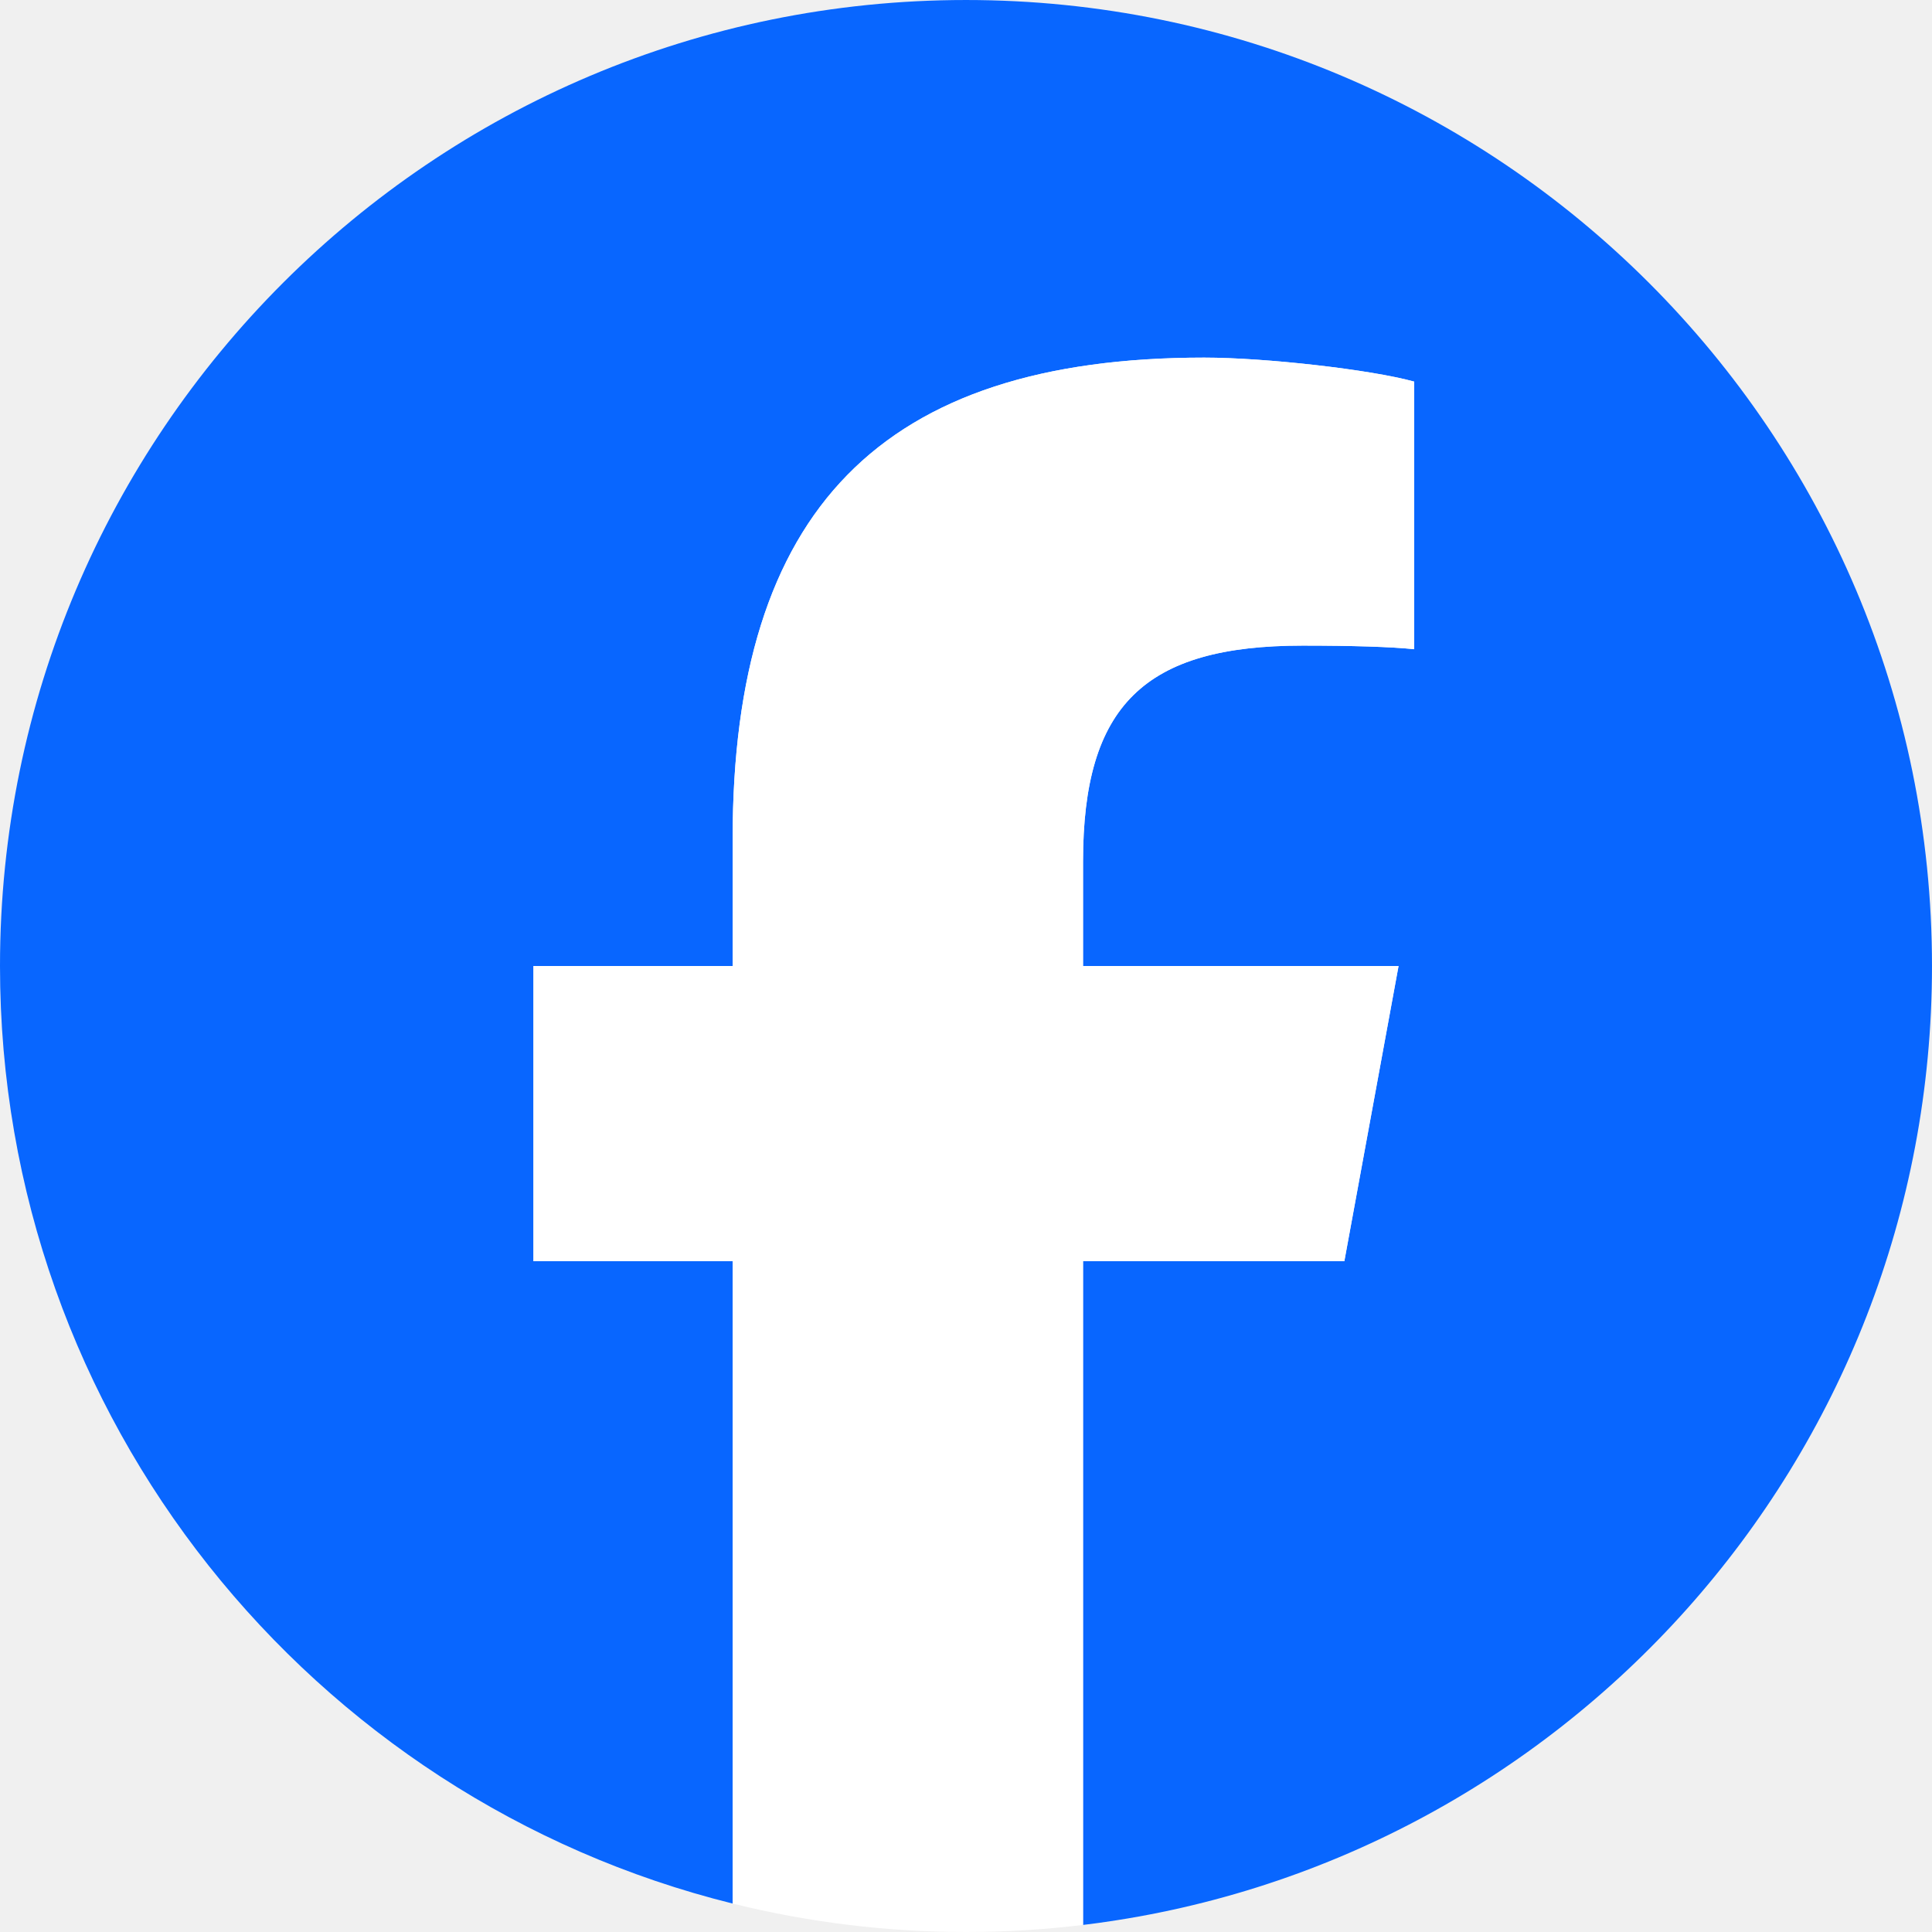
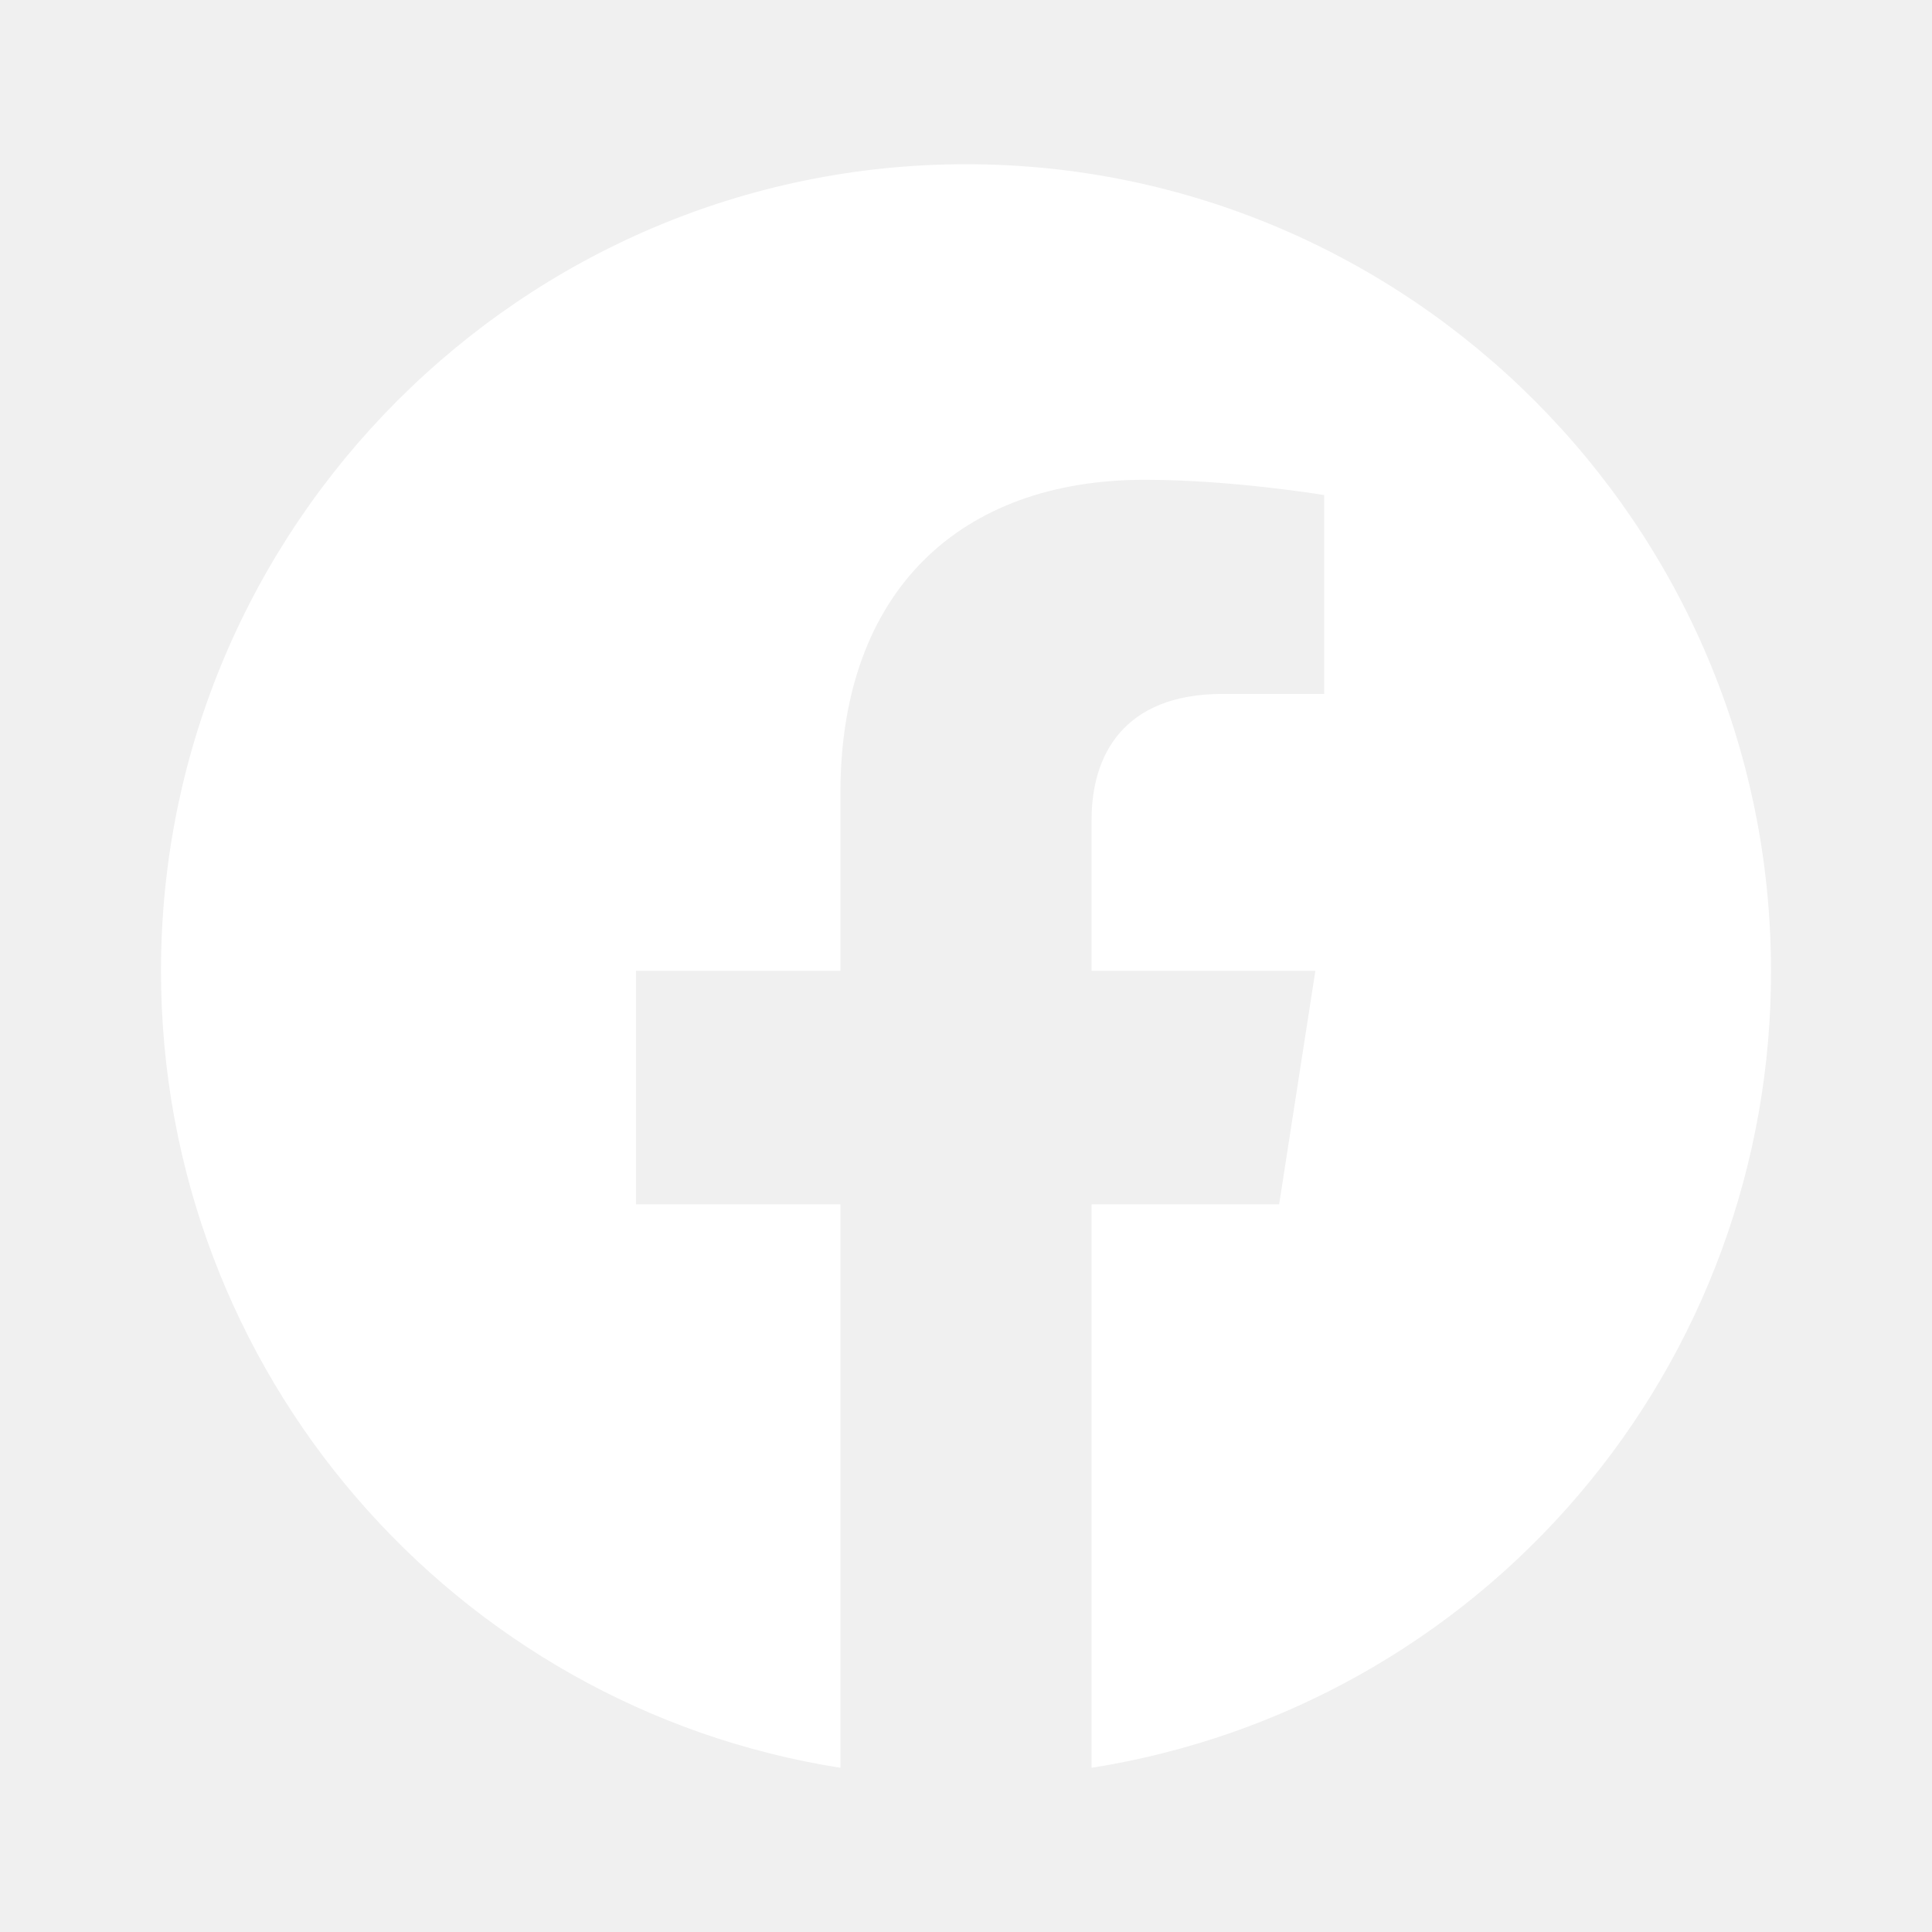
- <svg xmlns="http://www.w3.org/2000/svg" viewBox="0 0 666.667 666.667">
-   <defs>
-     <clipPath id="facebook_icon__a" clipPathUnits="userSpaceOnUse">
-       <path d="M0 700h700V0H0Z" />
-     </clipPath>
-   </defs>
-   <g clip-path="url(#facebook_icon__a)" transform="matrix(1.33333 0 0 -1.33333 -133.333 800)">
-     <path d="M0 0c0 138.071-111.929 250-250 250S-500 138.071-500 0c0-117.245 80.715-215.622 189.606-242.638v166.242h-51.552V0h51.552v32.919c0 85.092 38.508 124.532 122.048 124.532 15.838 0 43.167-3.105 54.347-6.211V81.986c-5.901.621-16.149.932-28.882.932-40.993 0-56.832-15.528-56.832-55.9V0h81.659l-14.028-76.396h-67.631v-171.773C-95.927-233.218 0-127.818 0 0" style="fill:#0866ff;fill-opacity:1;fill-rule:nonzero;stroke:none" transform="translate(600 350)" />
-     <path d="m0 0 14.029 76.396H-67.63v27.019c0 40.372 15.838 55.899 56.831 55.899 12.733 0 22.981-.31 28.882-.931v69.253c-11.18 3.106-38.509 6.212-54.347 6.212-83.539 0-122.048-39.441-122.048-124.533V76.396h-51.552V0h51.552v-166.242a250.559 250.559 0 0 1 60.394-7.362c10.254 0 20.358.632 30.288 1.831V0Z" style="fill:#fff;fill-opacity:1;fill-rule:nonzero;stroke:none" transform="translate(447.918 273.604)" />
+ <svg xmlns="http://www.w3.org/2000/svg" fill="#ffffff" width="800px" height="800px" viewBox="0 0 24 24">
+   <g id="SVGRepo_bgCarrier" stroke-width="0" />
+   <g id="SVGRepo_tracerCarrier" stroke-linecap="round" stroke-linejoin="round" />
+   <g id="SVGRepo_iconCarrier">
+     <path d="M12 2.04C6.5 2.04 2 6.53 2 12.06C2 17.06 5.66 21.21 10.44 21.96V14.96H7.9V12.06H10.44V9.85C10.44 7.34 11.93 5.96 14.22 5.96C15.31 5.96 16.45 6.15 16.45 6.15V8.62H15.19C13.95 8.62 13.56 9.39 13.56 10.18V12.06H16.34L15.89 14.96H13.56V21.96C15.916 21.588 18.062 20.386 19.61 18.57C21.158 16.755 22.005 14.446 22 12.06C22 6.53 17.5 2.04 12 2.04Z" />
  </g>
</svg>
